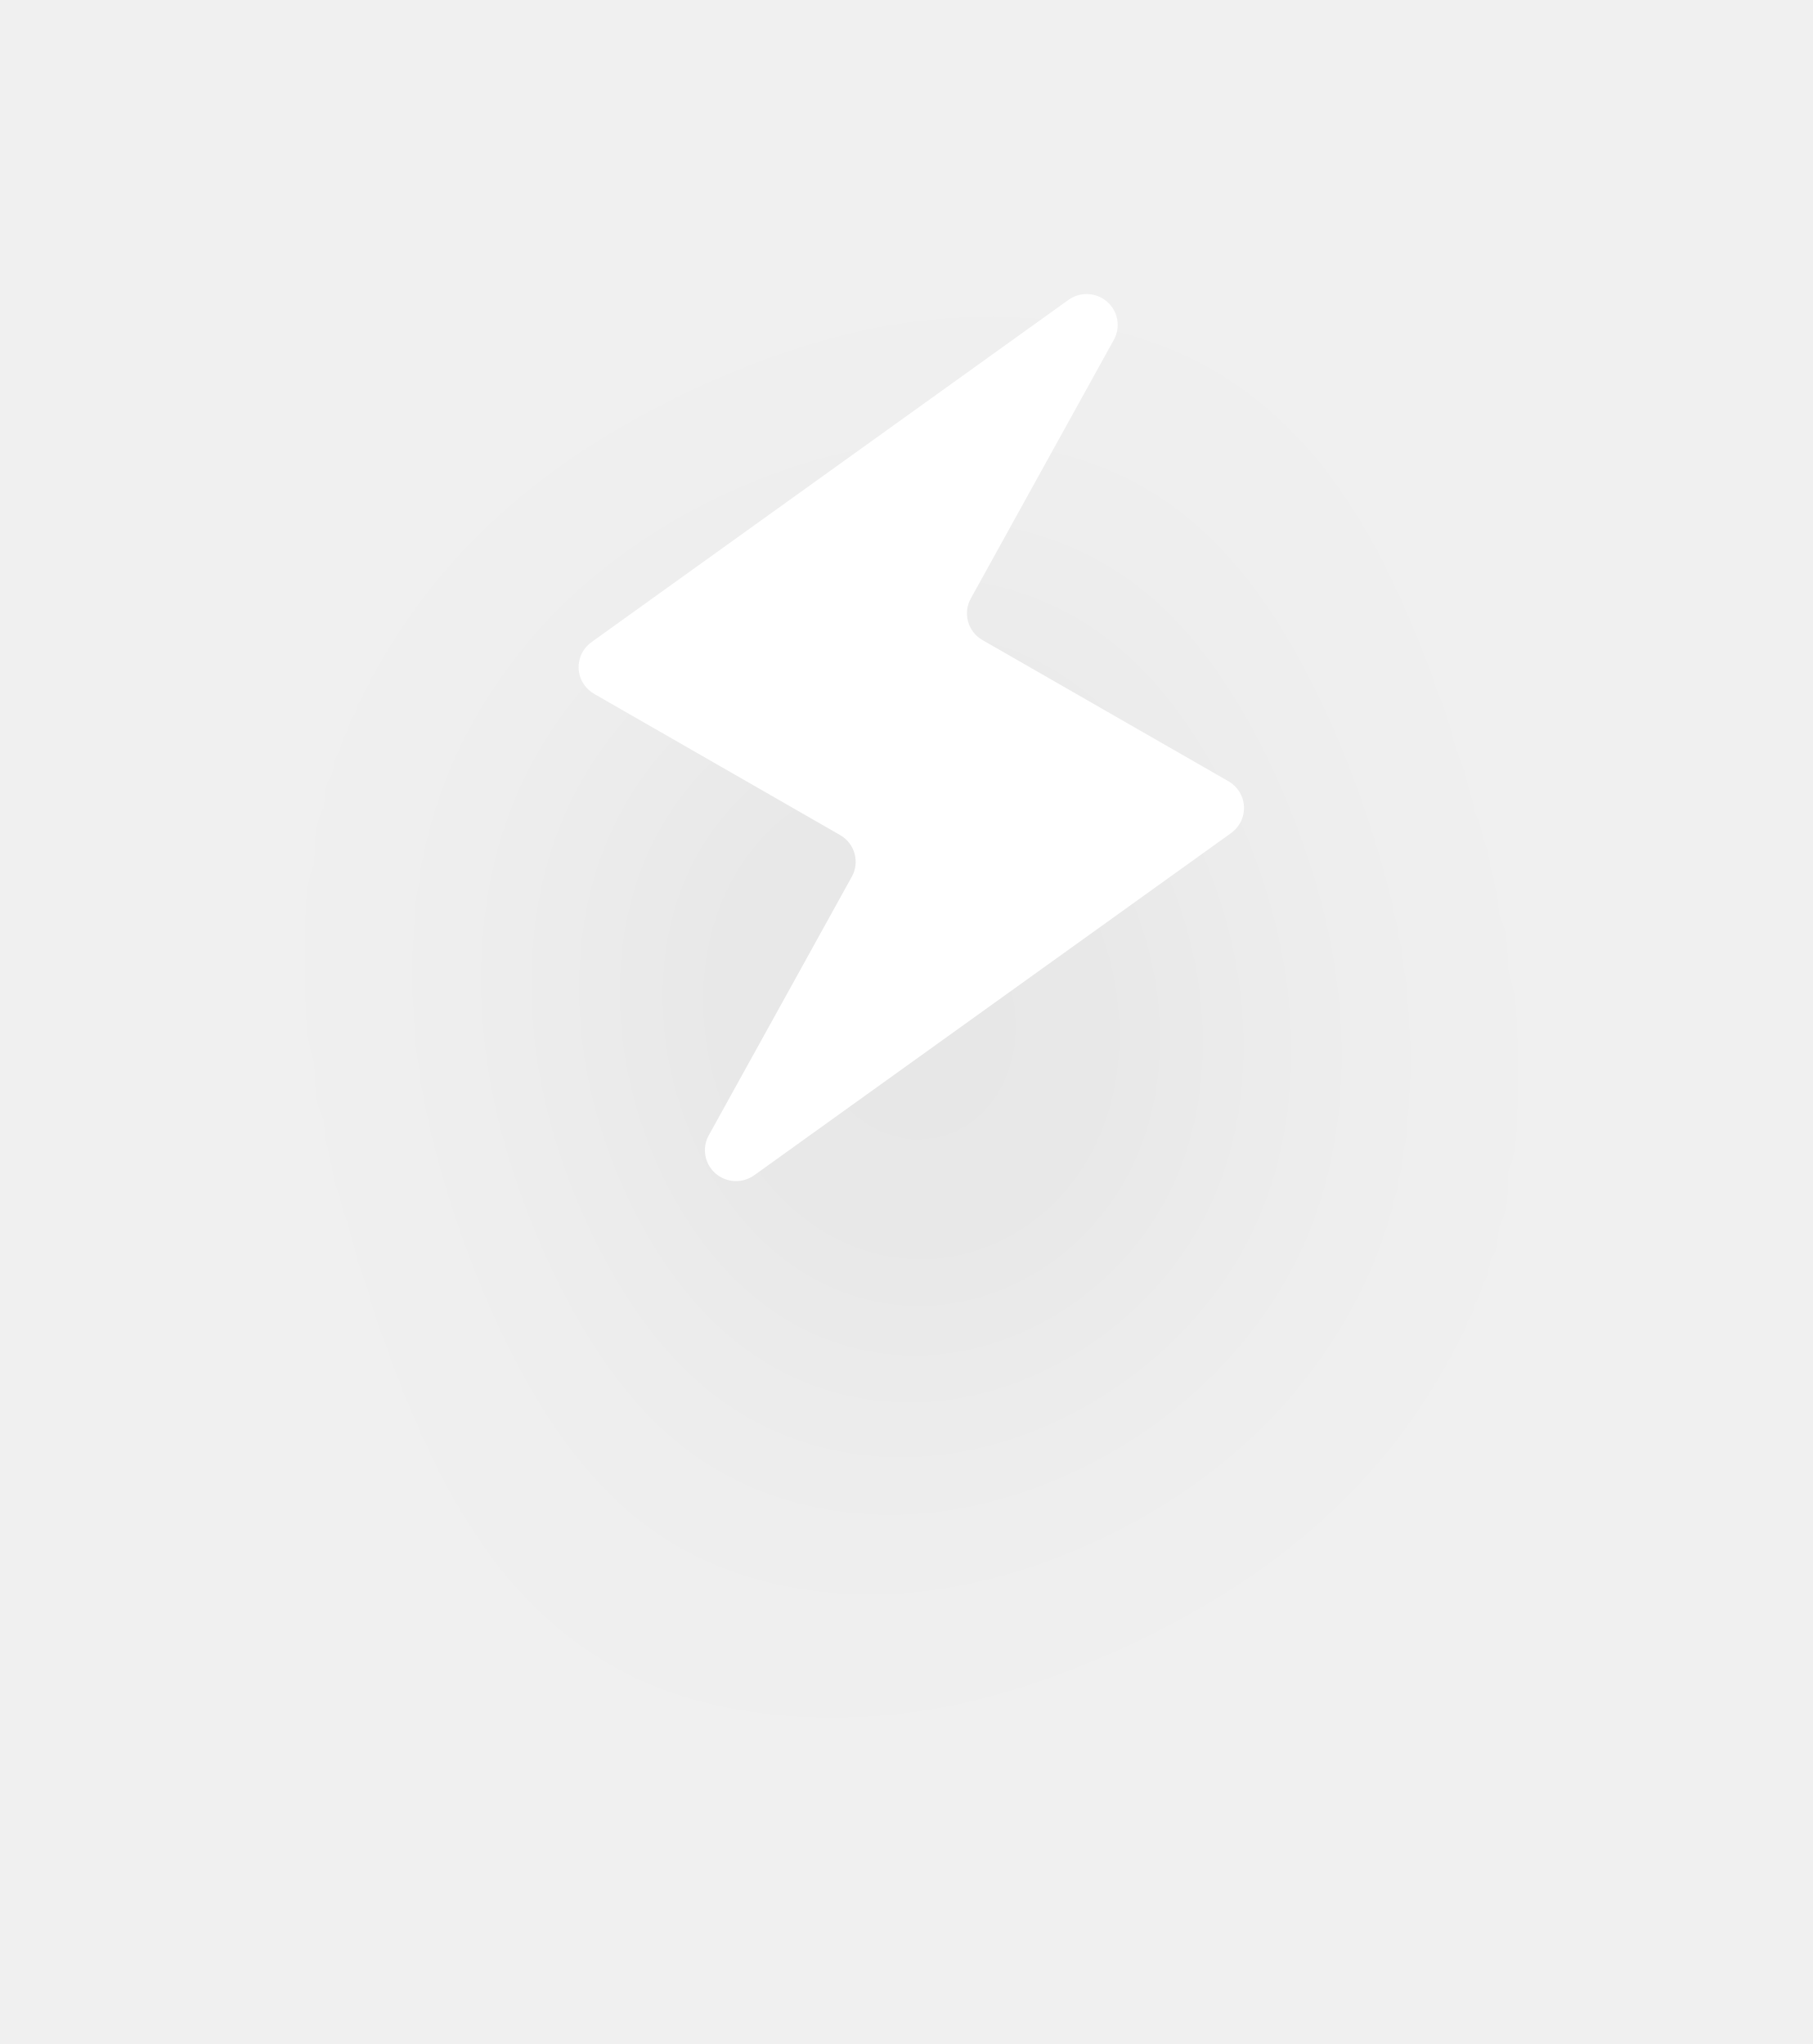
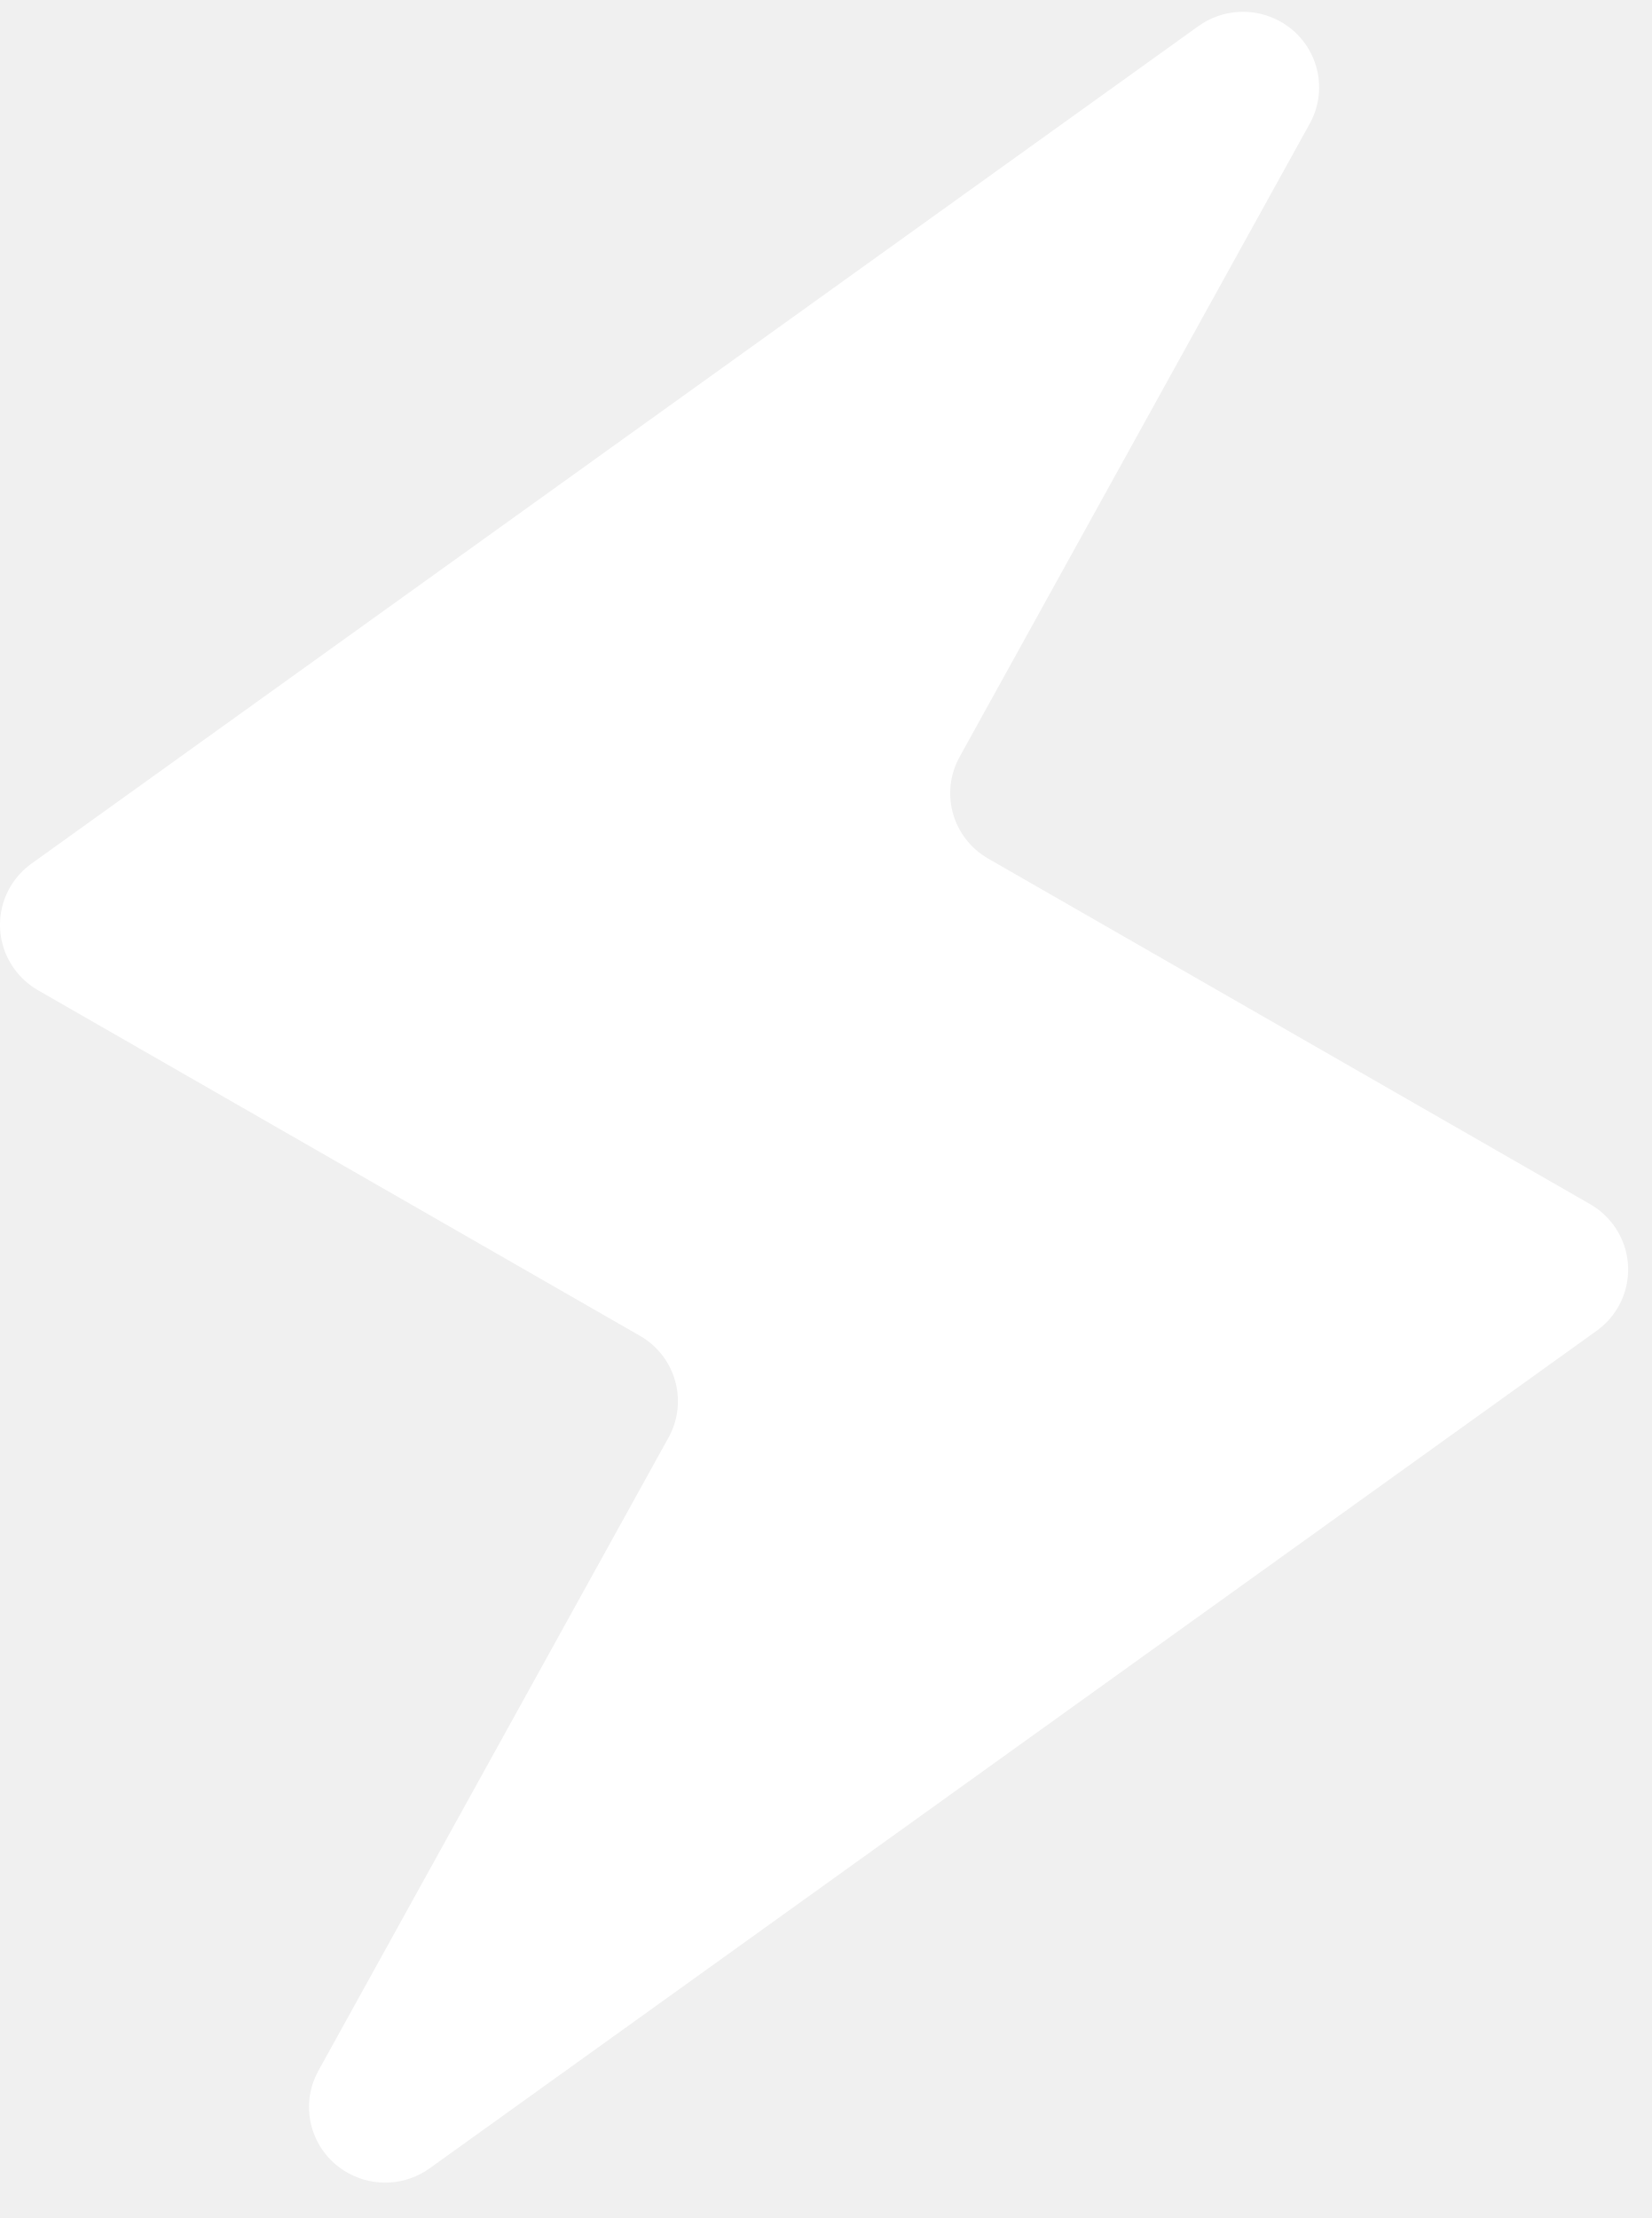
- <svg xmlns="http://www.w3.org/2000/svg" width="94" height="106" viewBox="0 0 94 106" fill="none">
-   <g filter="url(#filter0_d_11_6906)">
-     <path fill-rule="evenodd" clip-rule="evenodd" d="M55.395 15.553L30.668 33.3C29.946 33.818 29.784 34.818 30.306 35.535C30.439 35.717 30.609 35.87 30.805 35.983L43.56 43.306C44.319 43.741 44.588 44.699 44.166 45.462L36.748 58.879C36.319 59.654 36.604 60.627 37.385 61.052C37.93 61.35 38.6 61.309 39.105 60.947L63.832 43.2C64.554 42.682 64.716 41.682 64.194 40.965C64.061 40.783 63.891 40.63 63.695 40.517L50.94 33.194C50.181 32.759 49.912 31.801 50.334 31.038L57.752 17.621C58.181 16.846 57.896 15.873 57.115 15.448C56.57 15.15 55.9 15.191 55.395 15.553Z" fill="white" />
-   </g>
-   <defs>
-     <filter id="filter0_d_11_6906" x="0.5" y="0.25" width="93.5" height="105" filterUnits="userSpaceOnUse" color-interpolation-filters="sRGB">
-       <feFlood flood-opacity="0" result="BackgroundImageFix" />
-       <feColorMatrix in="SourceAlpha" type="matrix" values="0 0 0 0 0 0 0 0 0 0 0 0 0 0 0 0 0 0 127 0" result="hardAlpha" />
-       <feOffset dy="14.5" />
-       <feGaussianBlur stdDeviation="14.75" />
-       <feColorMatrix type="matrix" values="0 0 0 0 0 0 0 0 0 0 0 0 0 0 0 0 0 0 0.08 0" />
-       <feBlend mode="normal" in2="BackgroundImageFix" result="effect1_dropShadow_11_6906" />
-       <feBlend mode="normal" in="SourceGraphic" in2="effect1_dropShadow_11_6906" result="shape" />
-     </filter>
-   </defs>
+ <svg xmlns="http://www.w3.org/2000/svg" width="35" height="47" viewBox="0 0 35 47" fill="none">
+   <path fill-rule="evenodd" clip-rule="evenodd" d="M25.395 0.553L0.668 18.3C-0.054 18.818 -0.216 19.818 0.306 20.535C0.438 20.717 0.609 20.87 0.805 20.983L13.56 28.306C14.319 28.741 14.588 29.699 14.166 30.462L6.747 43.879C6.319 44.654 6.604 45.627 7.385 46.052C7.93 46.35 8.6 46.309 9.105 45.947L33.832 28.2C34.554 27.682 34.716 26.682 34.194 25.965C34.062 25.783 33.891 25.63 33.695 25.517L20.939 18.194C20.181 17.759 19.912 16.801 20.334 16.038L27.753 2.621C28.181 1.846 27.896 0.873 27.115 0.448C26.57 0.15 25.9 0.191 25.395 0.553Z" fill="white" />
</svg>
